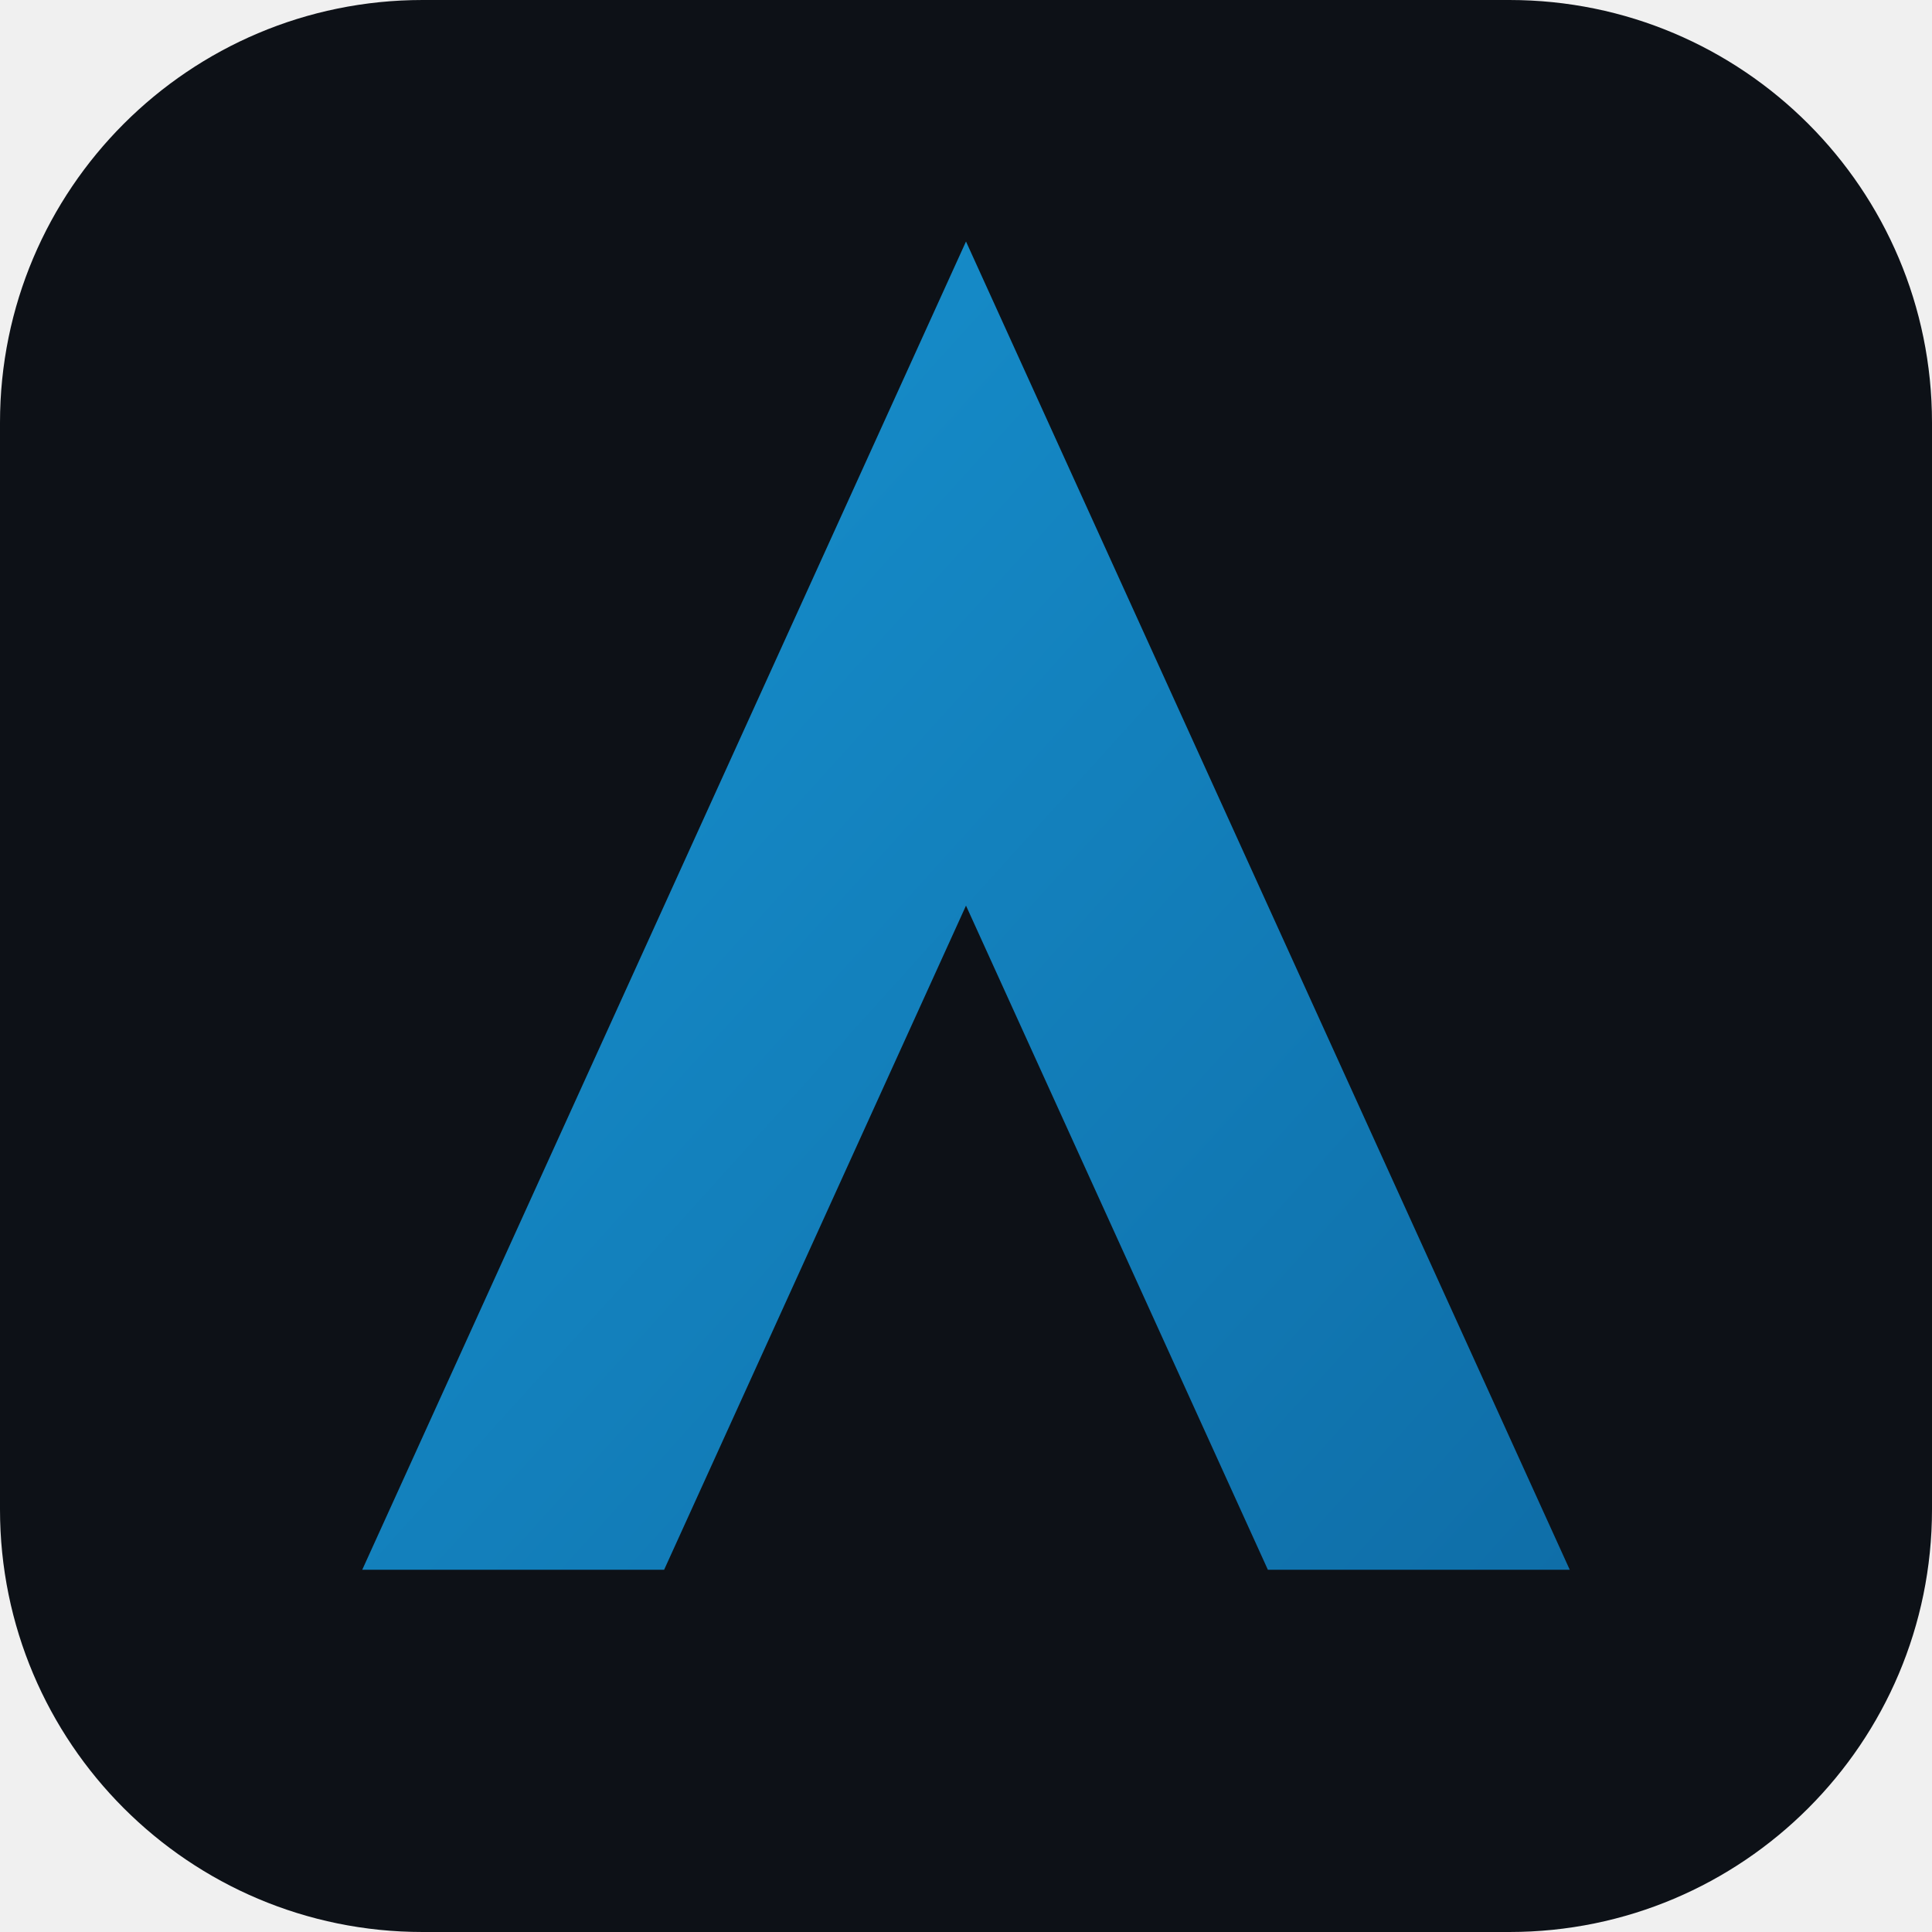
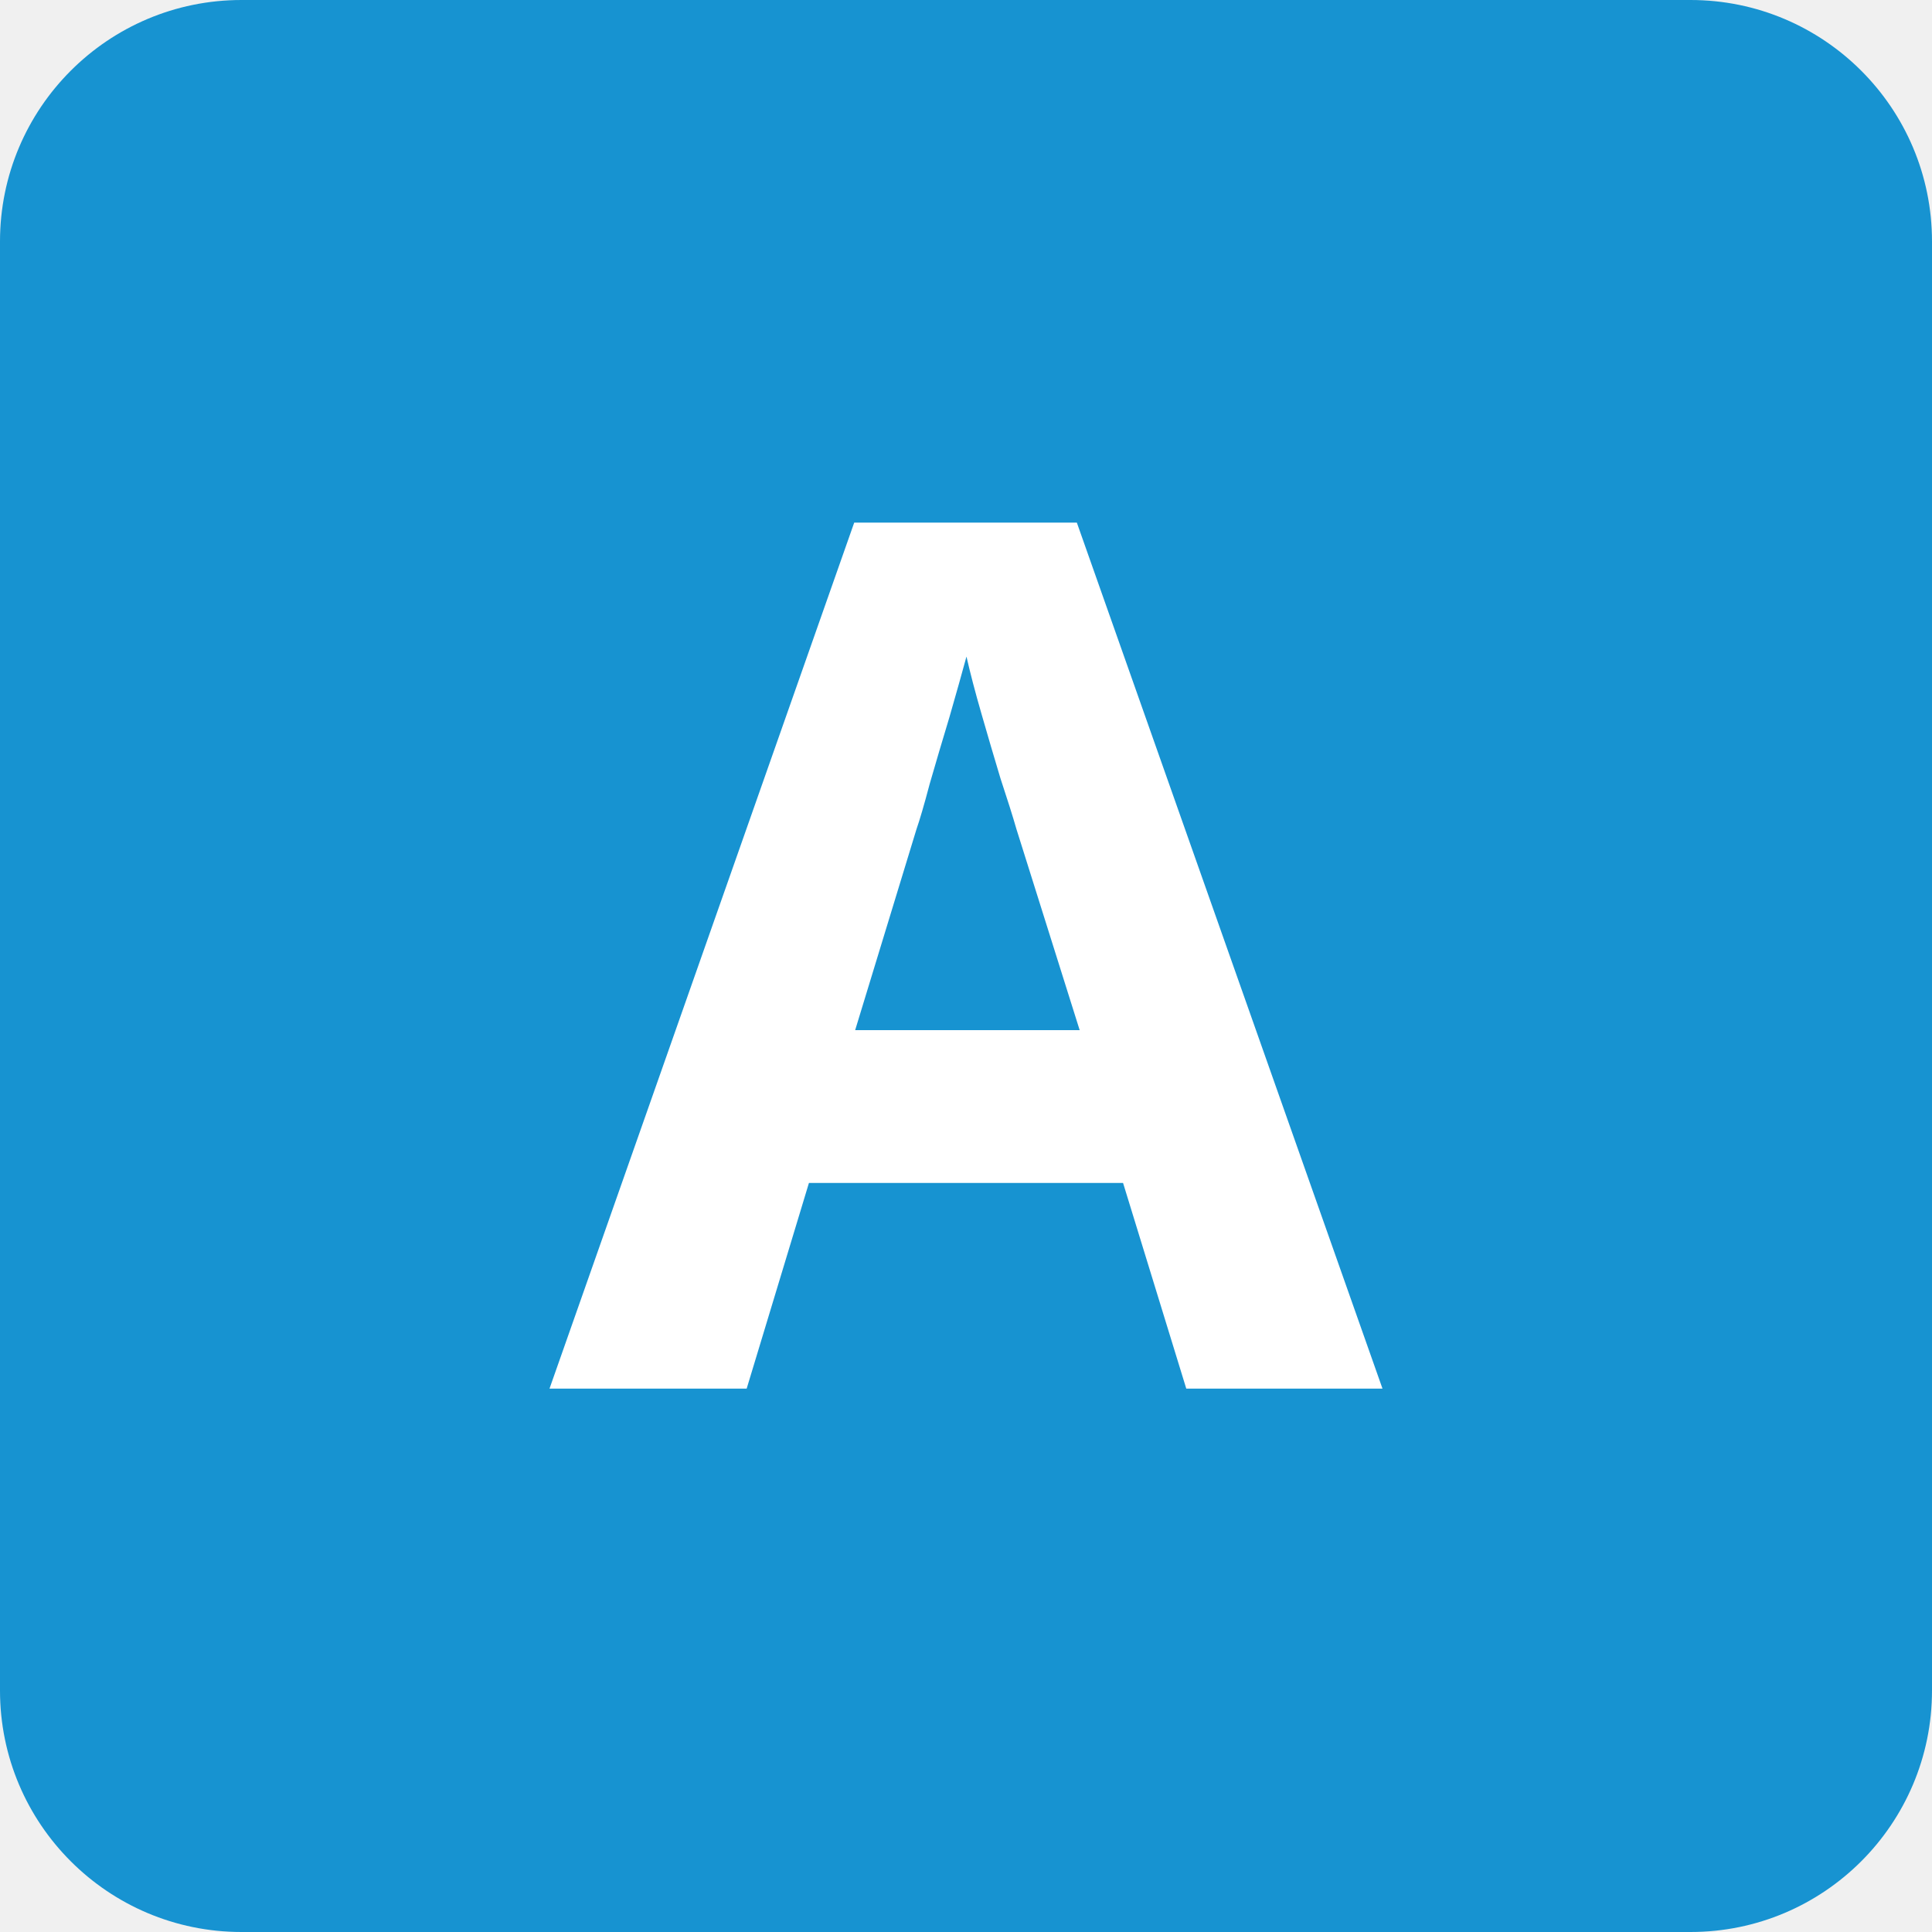
- <svg xmlns="http://www.w3.org/2000/svg" viewBox="0 0 64 64" fill="none">
-   <defs>
-     <linearGradient id="g" x1="0%" y1="0%" x2="100%" y2="100%">
-       <stop offset="0%" stop-color="#1793d1" />
-       <stop offset="100%" stop-color="#0f6ea8" />
-     </linearGradient>
-   </defs>
-   <rect width="64" height="64" rx="14" fill="#0d1117" />
-   <path d="M32 8L12 52h10l10-22 10 22h10L32 8z" fill="url(#g)" />
-   <circle cx="32" cy="38" r="3" fill="#0d1117" />
+ <svg xmlns="http://www.w3.org/2000/svg" viewBox="0 0 32 32">
+   <rect width="32" height="32" rx="4" fill="#1793D1" />
+   <text x="16" y="23" text-anchor="middle" font-family="sans-serif" font-weight="bold" font-size="20" fill="white">A</text>
</svg>
